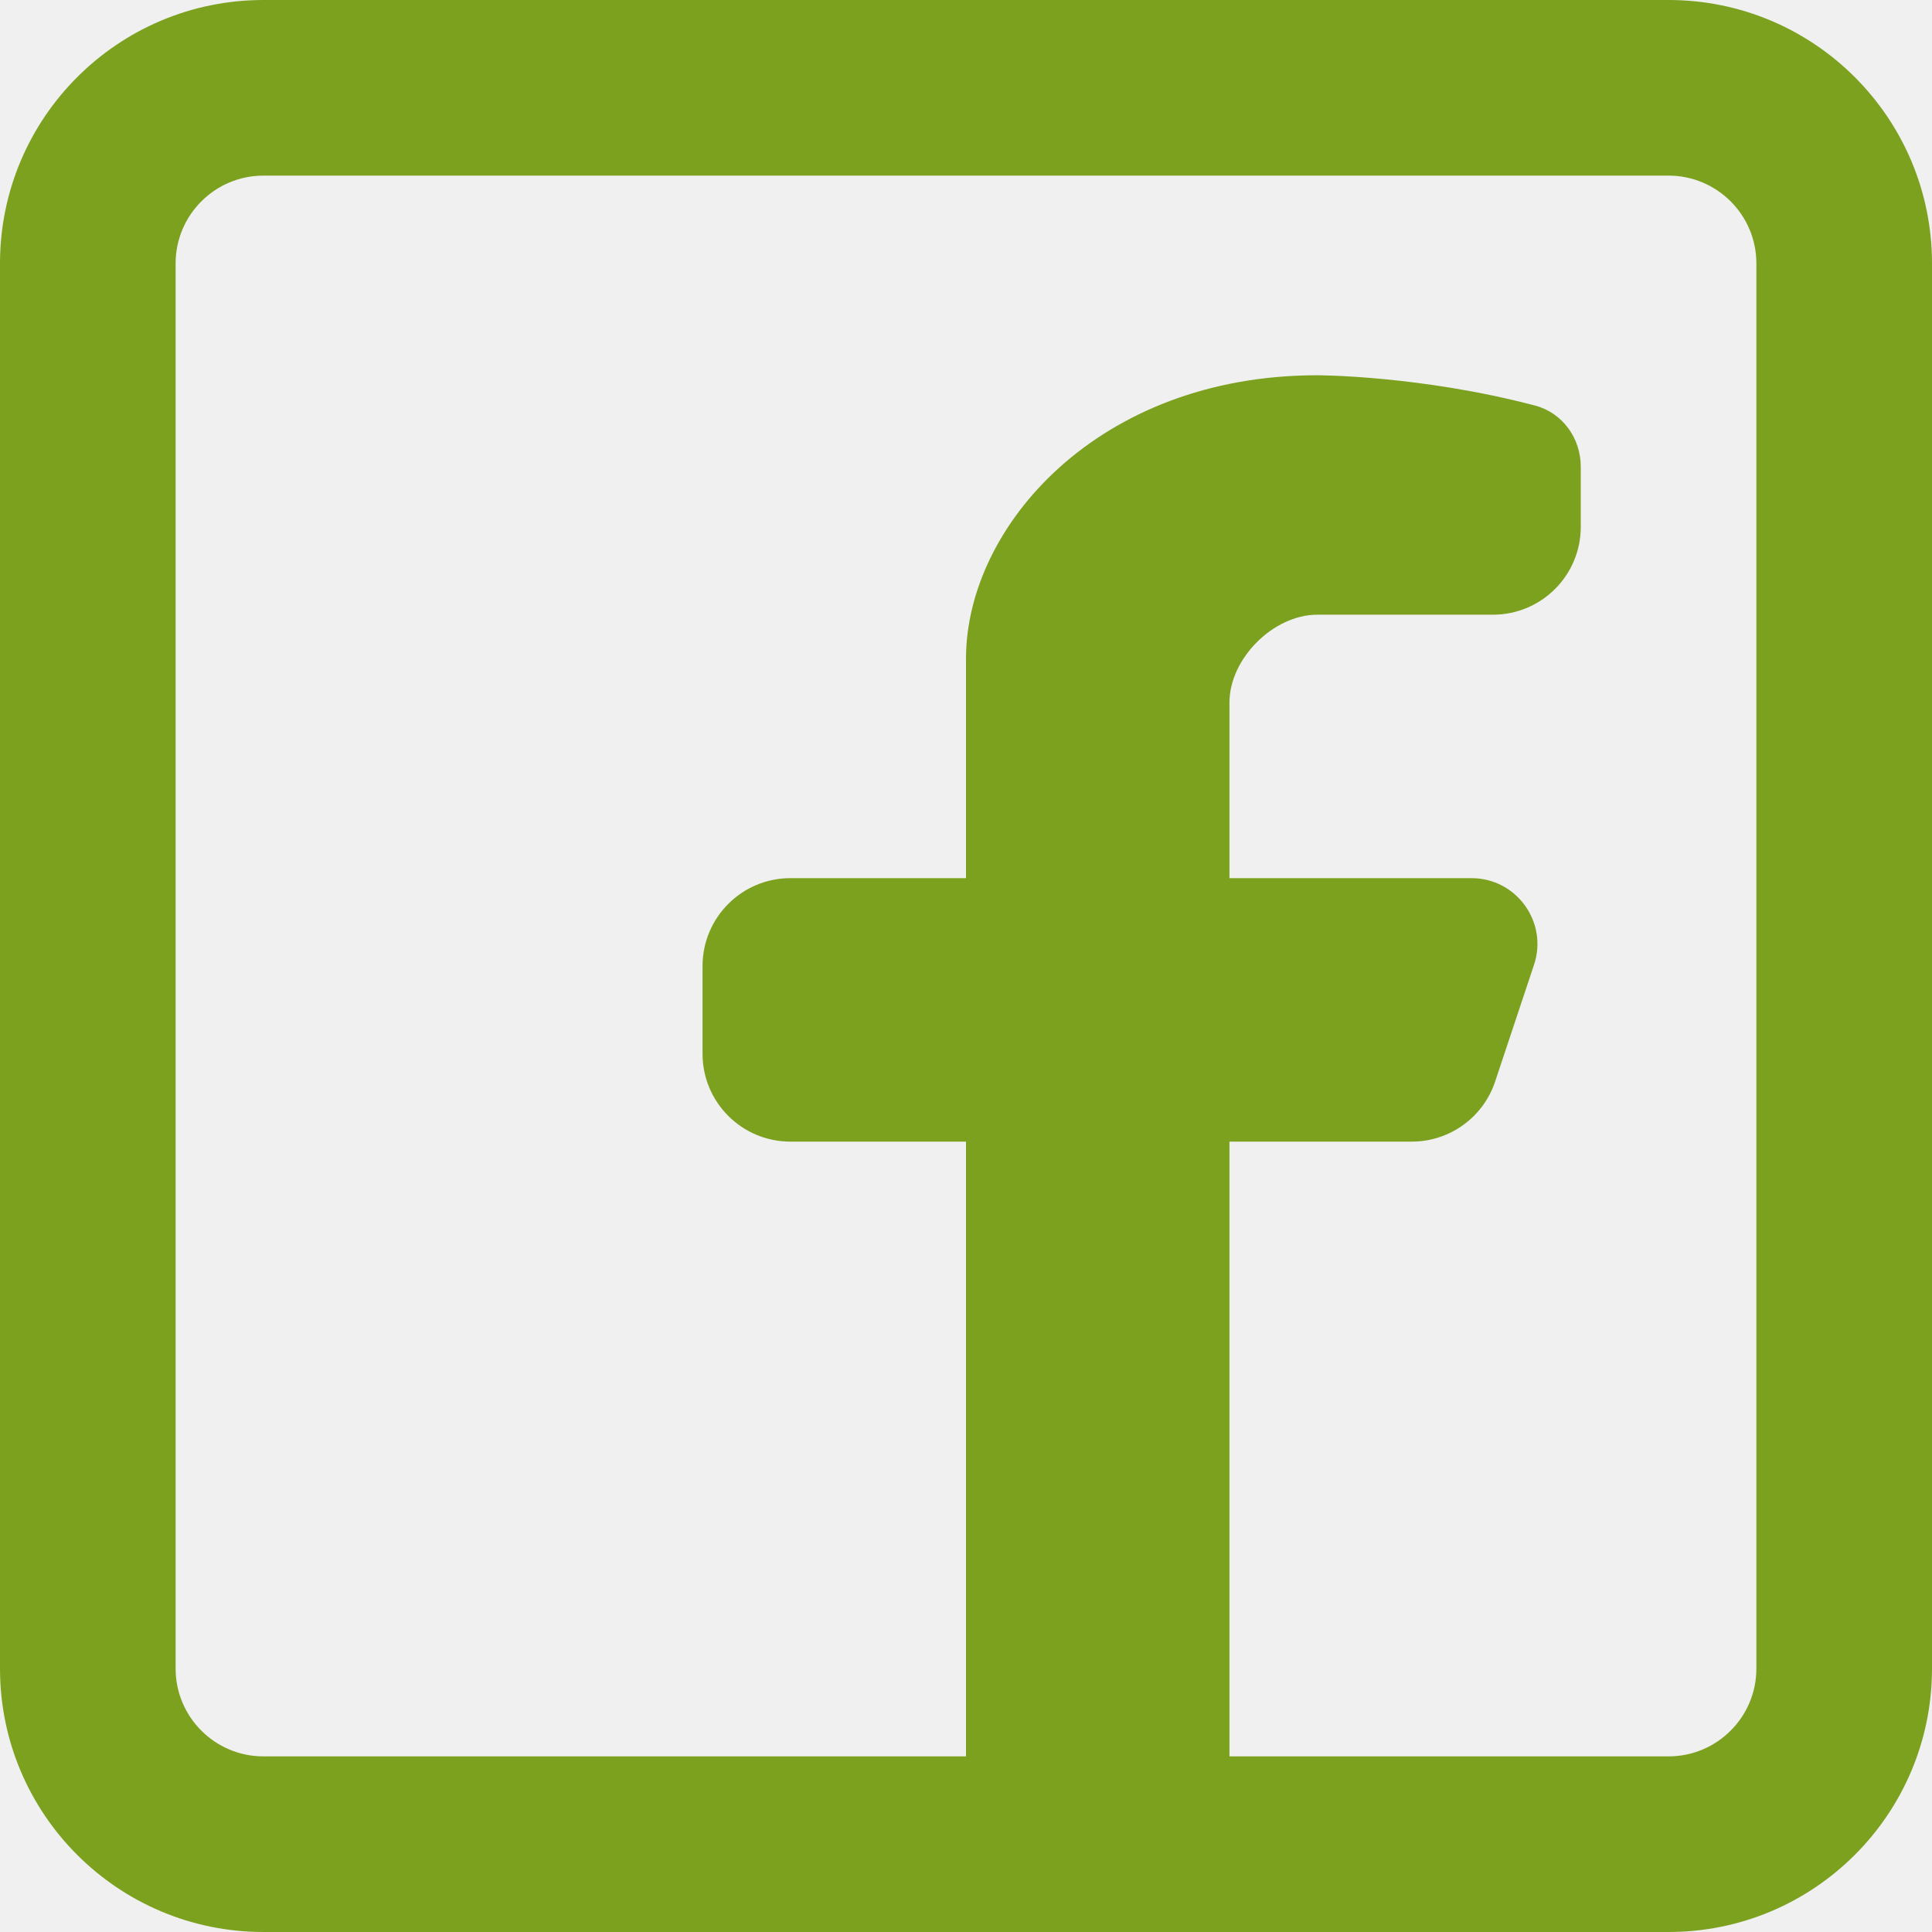
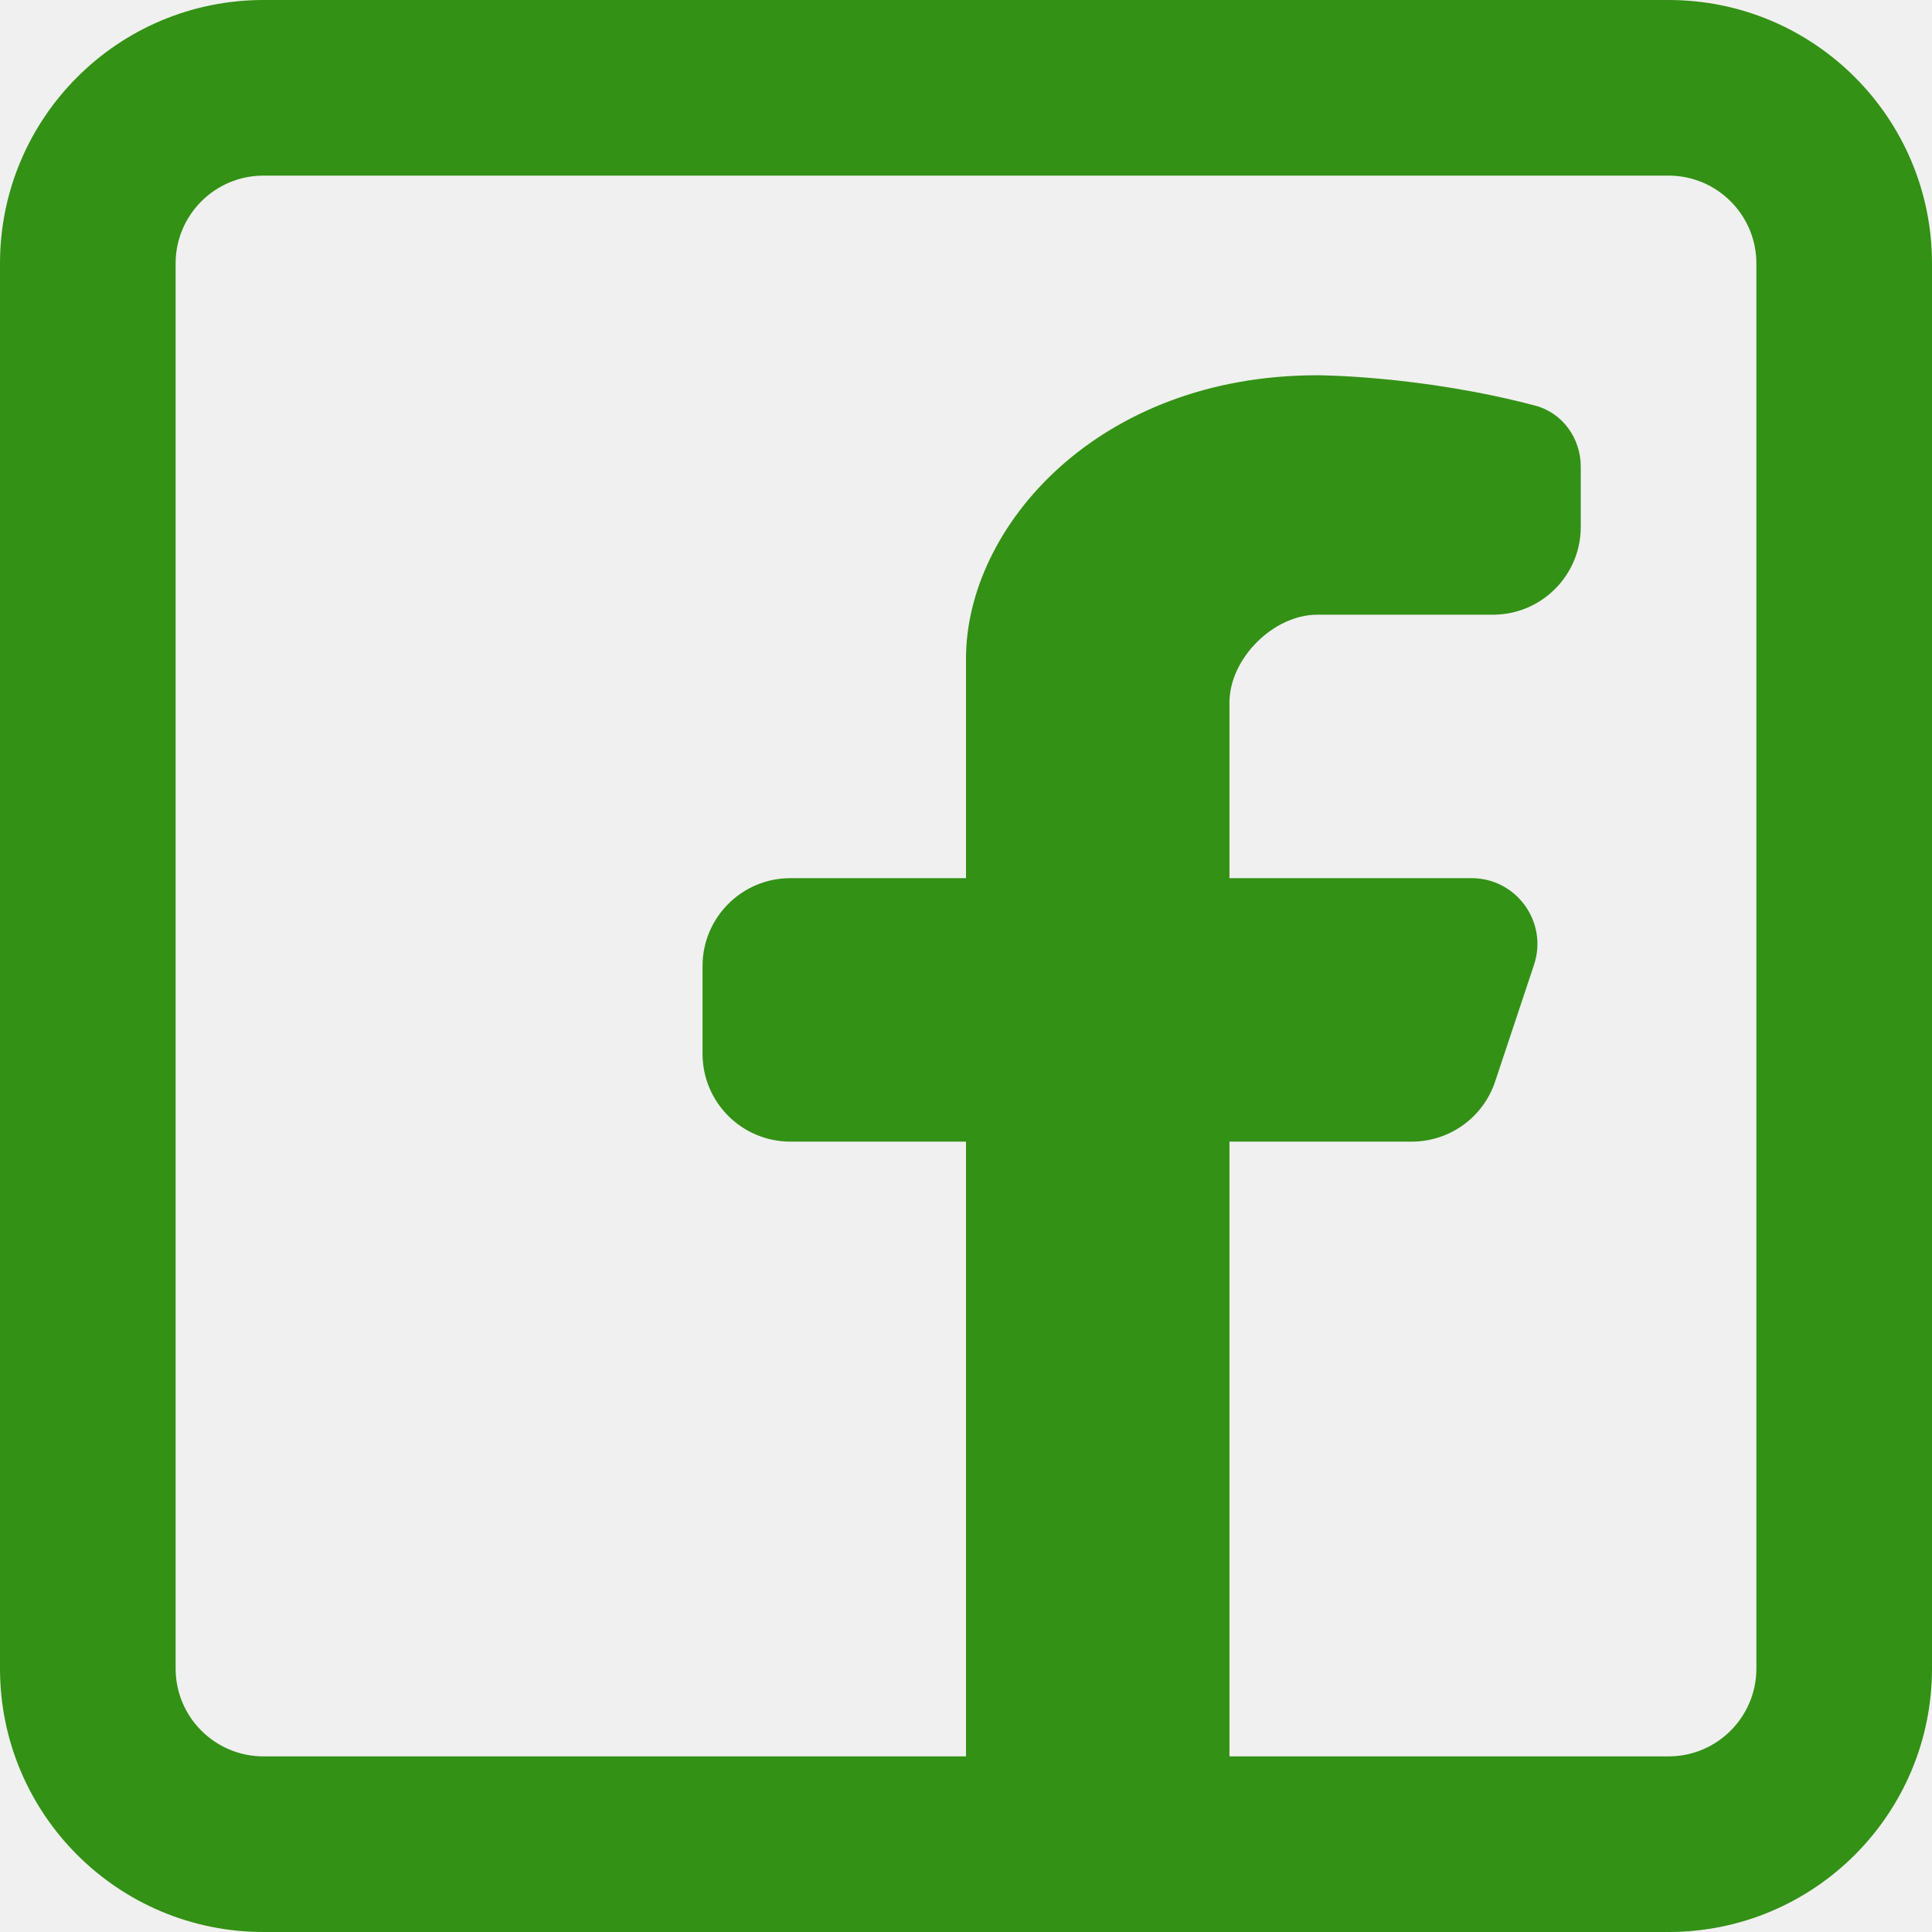
<svg xmlns="http://www.w3.org/2000/svg" width="30" height="30" viewBox="0 0 30 30" fill="none">
-   <path fill-rule="evenodd" clip-rule="evenodd" d="M25.909 0C28.169 0 30 1.832 30 4.091V25.909C30 28.169 28.169 30 25.909 30H4.091C1.832 30 0 28.169 0 25.909V4.091C0 1.832 1.832 0 4.091 0H25.909ZM25.909 2.727C26.662 2.727 27.273 3.338 27.273 4.091V25.909C27.273 26.662 26.662 27.273 25.909 27.273H19.091V17.727H21.922C22.509 17.727 23.03 17.352 23.216 16.795L23.82 14.982C24.041 14.32 23.548 13.636 22.85 13.636H19.091V10.909C19.091 10.227 19.773 9.545 20.454 9.545H23.182C23.935 9.545 24.546 8.935 24.546 8.182V7.246C24.546 6.806 24.264 6.411 23.838 6.298C22.051 5.827 20.454 5.827 20.454 5.827C17.046 5.827 15 8.182 15 10.227V13.636H12.273C11.52 13.636 10.909 14.247 10.909 15V16.363C10.909 17.117 11.52 17.727 12.273 17.727H15V27.273H4.091C3.338 27.273 2.727 26.662 2.727 25.909V4.091C2.727 3.338 3.338 2.727 4.091 2.727H25.909Z" fill="#7BA11F" />
+   <g clip-path="url(#clip0_98_6)">
+     <path fill-rule="evenodd" clip-rule="evenodd" d="M25.909 0C28.169 0 30 1.832 30 4.091V25.909C30 28.169 28.169 30 25.909 30H4.091C1.832 30 0 28.169 0 25.909V4.091C0 1.832 1.832 0 4.091 0H25.909ZM25.909 2.727C26.662 2.727 27.273 3.338 27.273 4.091V25.909C27.273 26.662 26.662 27.273 25.909 27.273H19.091V17.727H21.922C22.509 17.727 23.03 17.352 23.216 16.795L23.82 14.982C24.041 14.32 23.548 13.636 22.85 13.636H19.091V10.909C19.091 10.227 19.773 9.545 20.454 9.545H23.182C23.935 9.545 24.546 8.935 24.546 8.182V7.246C24.546 6.806 24.264 6.411 23.838 6.298C22.051 5.827 20.454 5.827 20.454 5.827C17.046 5.827 15 8.182 15 10.227V13.636H12.273C11.52 13.636 10.909 14.247 10.909 15V16.363C10.909 17.117 11.52 17.727 12.273 17.727H15V27.273H4.091C3.338 27.273 2.727 26.662 2.727 25.909V4.091C2.727 3.338 3.338 2.727 4.091 2.727H25.909Z" fill="#339115" />
+   </g>
+   <defs>
+     <clipPath id="clip0_98_6">
+       <rect width="30" height="30" fill="white" />
+     </clipPath>
+   </defs>
</svg>
